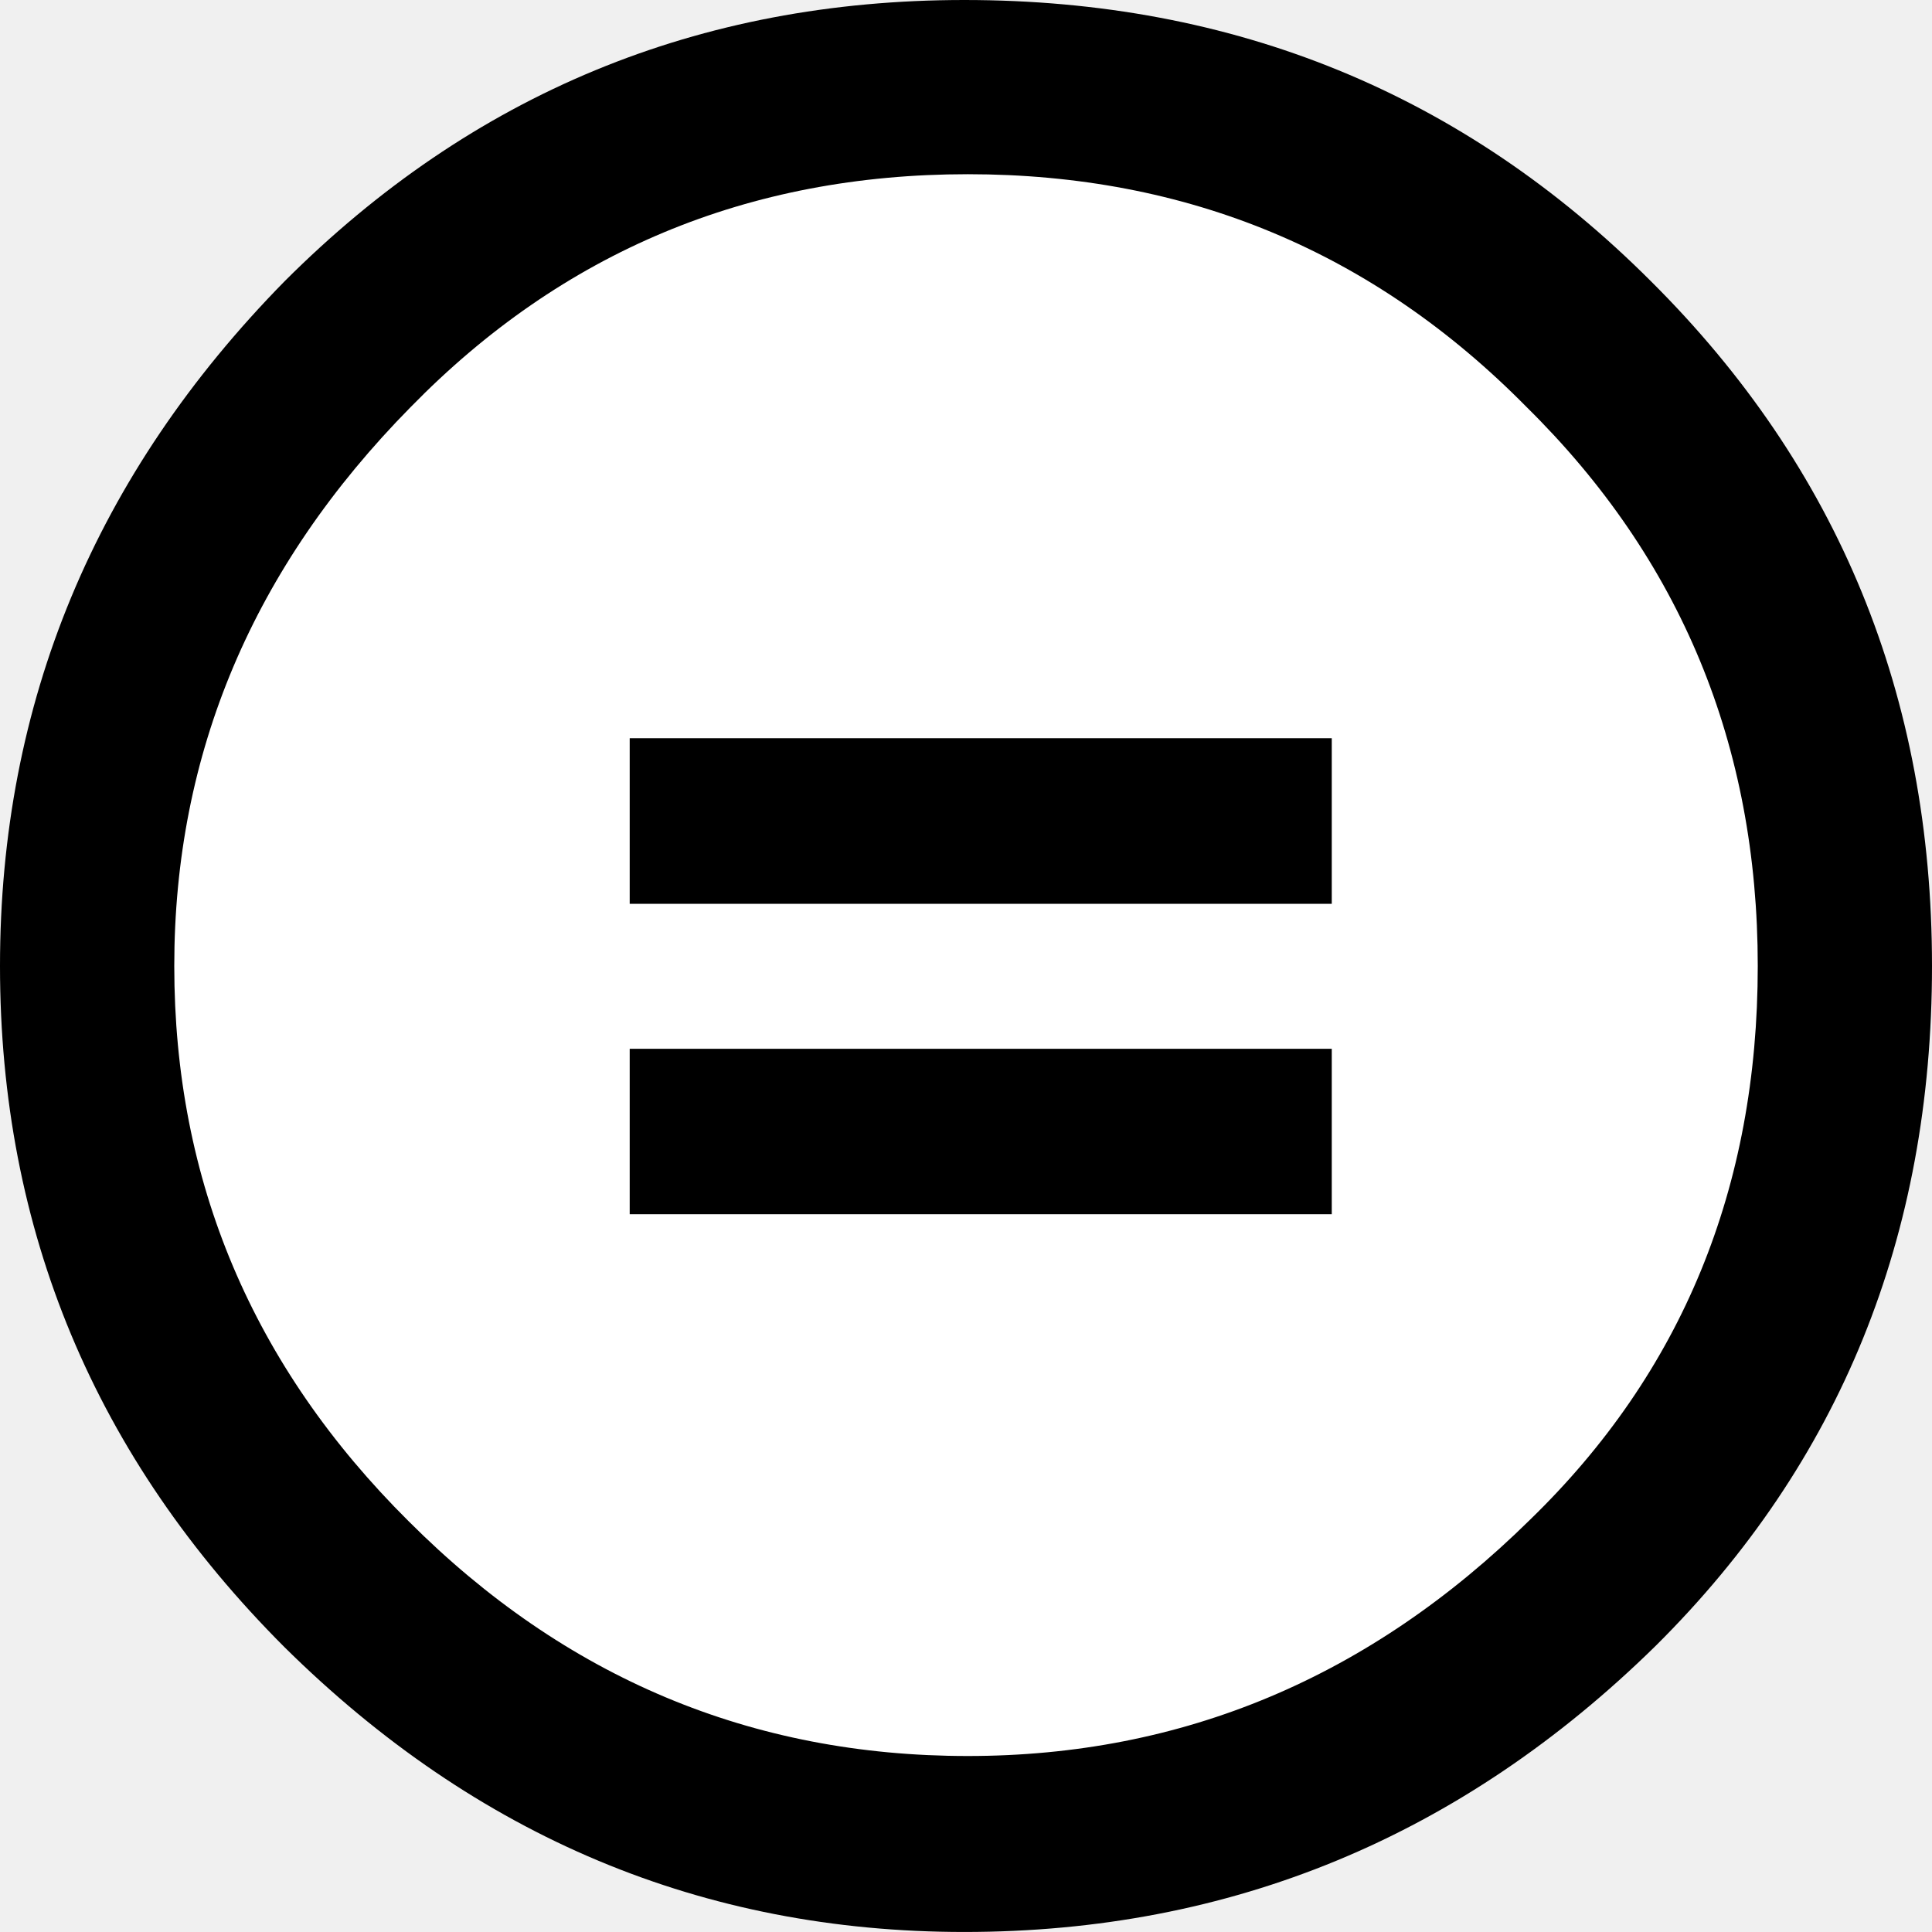
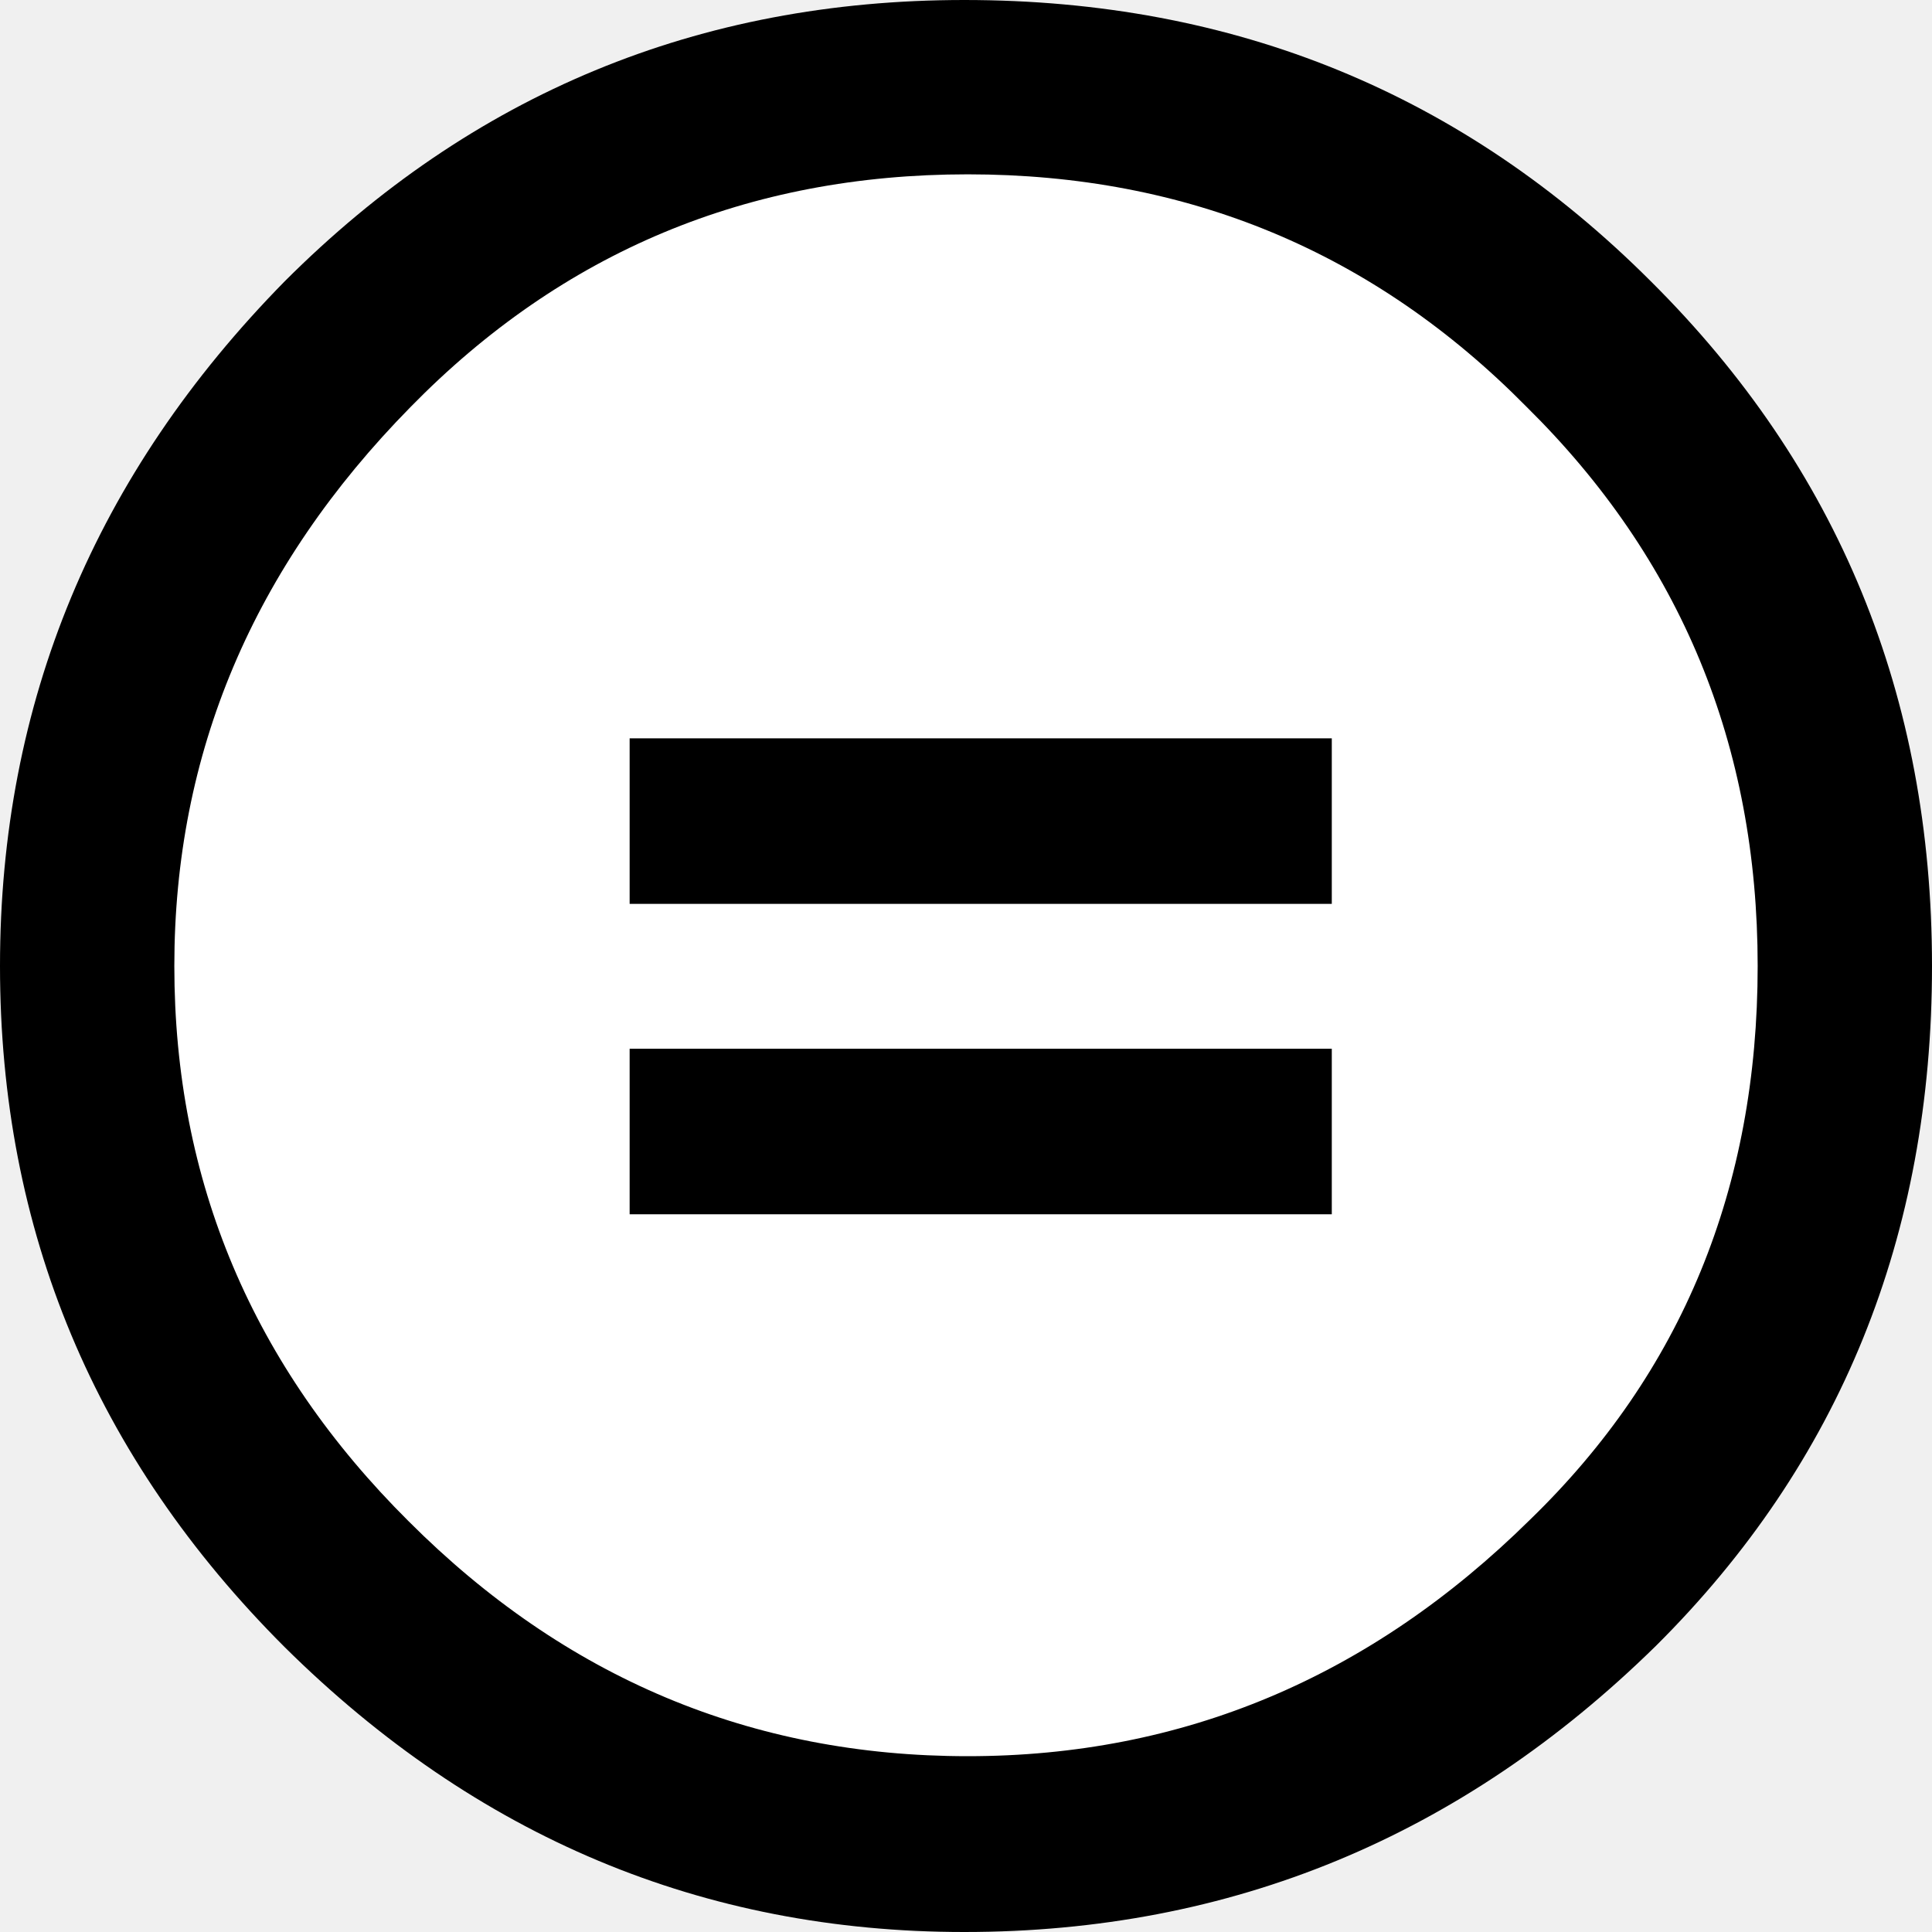
- <svg xmlns="http://www.w3.org/2000/svg" version="1.1" id="Layer_1" x="0px" y="0px" width="64.001px" height="64px" viewBox="0 0 64.001 64" enable-background="new 0 0 64.001 64" xml:space="preserve">
-   <g>
-     <circle fill="#FFFFFF" cx="32.064" cy="31.788" r="29.013" />
-     <g>
-       <path d="M31.944,0C40.896,0,48.477,3.105,54.688,9.314C60.895,15.486,64.001,23.046,64.001,32    s-3.049,16.457-9.146,22.514C48.418,60.838,40.779,64,31.943,64    c-8.649,0-16.153-3.143-22.514-9.43C3.144,48.286,0,40.762,0,32.001    c0-8.724,3.144-16.285,9.429-22.685C15.64,3.105,23.145,0,31.944,0z M32.061,5.771    c-7.275,0-13.43,2.57-18.458,7.715C8.382,18.783,5.773,24.954,5.773,32    c0,7.125,2.59,13.257,7.77,18.4c5.181,5.182,11.352,7.771,18.516,7.771    c7.123,0,13.332-2.608,18.627-7.828C55.714,45.467,58.229,39.354,58.229,32    c0-7.312-2.554-13.484-7.656-18.514C45.505,8.342,39.334,5.771,32.061,5.771z M44.117,24.456    v5.485H20.86v-5.485H44.117z M44.117,34.743v5.481H20.86v-5.481H44.117z" />
-     </g>
+ <svg xmlns="http://www.w3.org/2000/svg" width="30px" height="30px" viewBox="0 0 30 30" version="1.1">
+   <g id="surface1">
+     <path style=" stroke:none;fill-rule:nonzero;fill:rgb(100%,100%,100%);fill-opacity:1;" d="M 28.629 14.902 C 28.629 7.391 22.543 1.301 15.031 1.301 C 7.52 1.301 1.43 7.391 1.43 14.902 C 1.43 22.41 7.52 28.5 15.031 28.5 C 22.543 28.5 28.629 22.41 28.629 14.902 Z M 28.629 14.902 " />
+     <path style=" stroke:none;fill-rule:nonzero;fill:rgb(0%,0%,0%);fill-opacity:1;" d="M 14.973 0 C 19.172 0 22.723 1.457 25.633 4.367 C 28.543 7.258 30 10.805 30 15 C 30 19.195 28.57 22.715 25.715 25.555 C 22.695 28.52 19.117 30 14.973 30 C 10.918 30 7.402 28.527 4.422 25.578 C 1.473 22.633 0 19.105 0 15 C 0 10.91 1.473 7.367 4.422 4.367 C 7.332 1.457 10.848 0 14.973 0 Z M 15.027 2.707 C 11.617 2.707 8.734 3.91 6.375 6.32 C 3.93 8.805 2.707 11.695 2.707 15 C 2.707 18.34 3.922 21.215 6.348 23.625 C 8.777 26.055 11.668 27.27 15.027 27.27 C 18.367 27.27 21.277 26.047 23.758 23.598 C 26.117 21.312 27.293 18.445 27.293 15 C 27.293 11.57 26.098 8.68 23.707 6.32 C 21.332 3.91 18.438 2.707 15.027 2.707 Z M 20.68 11.465 L 20.68 14.035 L 9.777 14.035 L 9.777 11.465 Z M 20.68 16.285 L 20.68 18.855 L 9.777 18.855 L 9.777 16.285 Z M 20.68 16.285 " />
  </g>
</svg>
